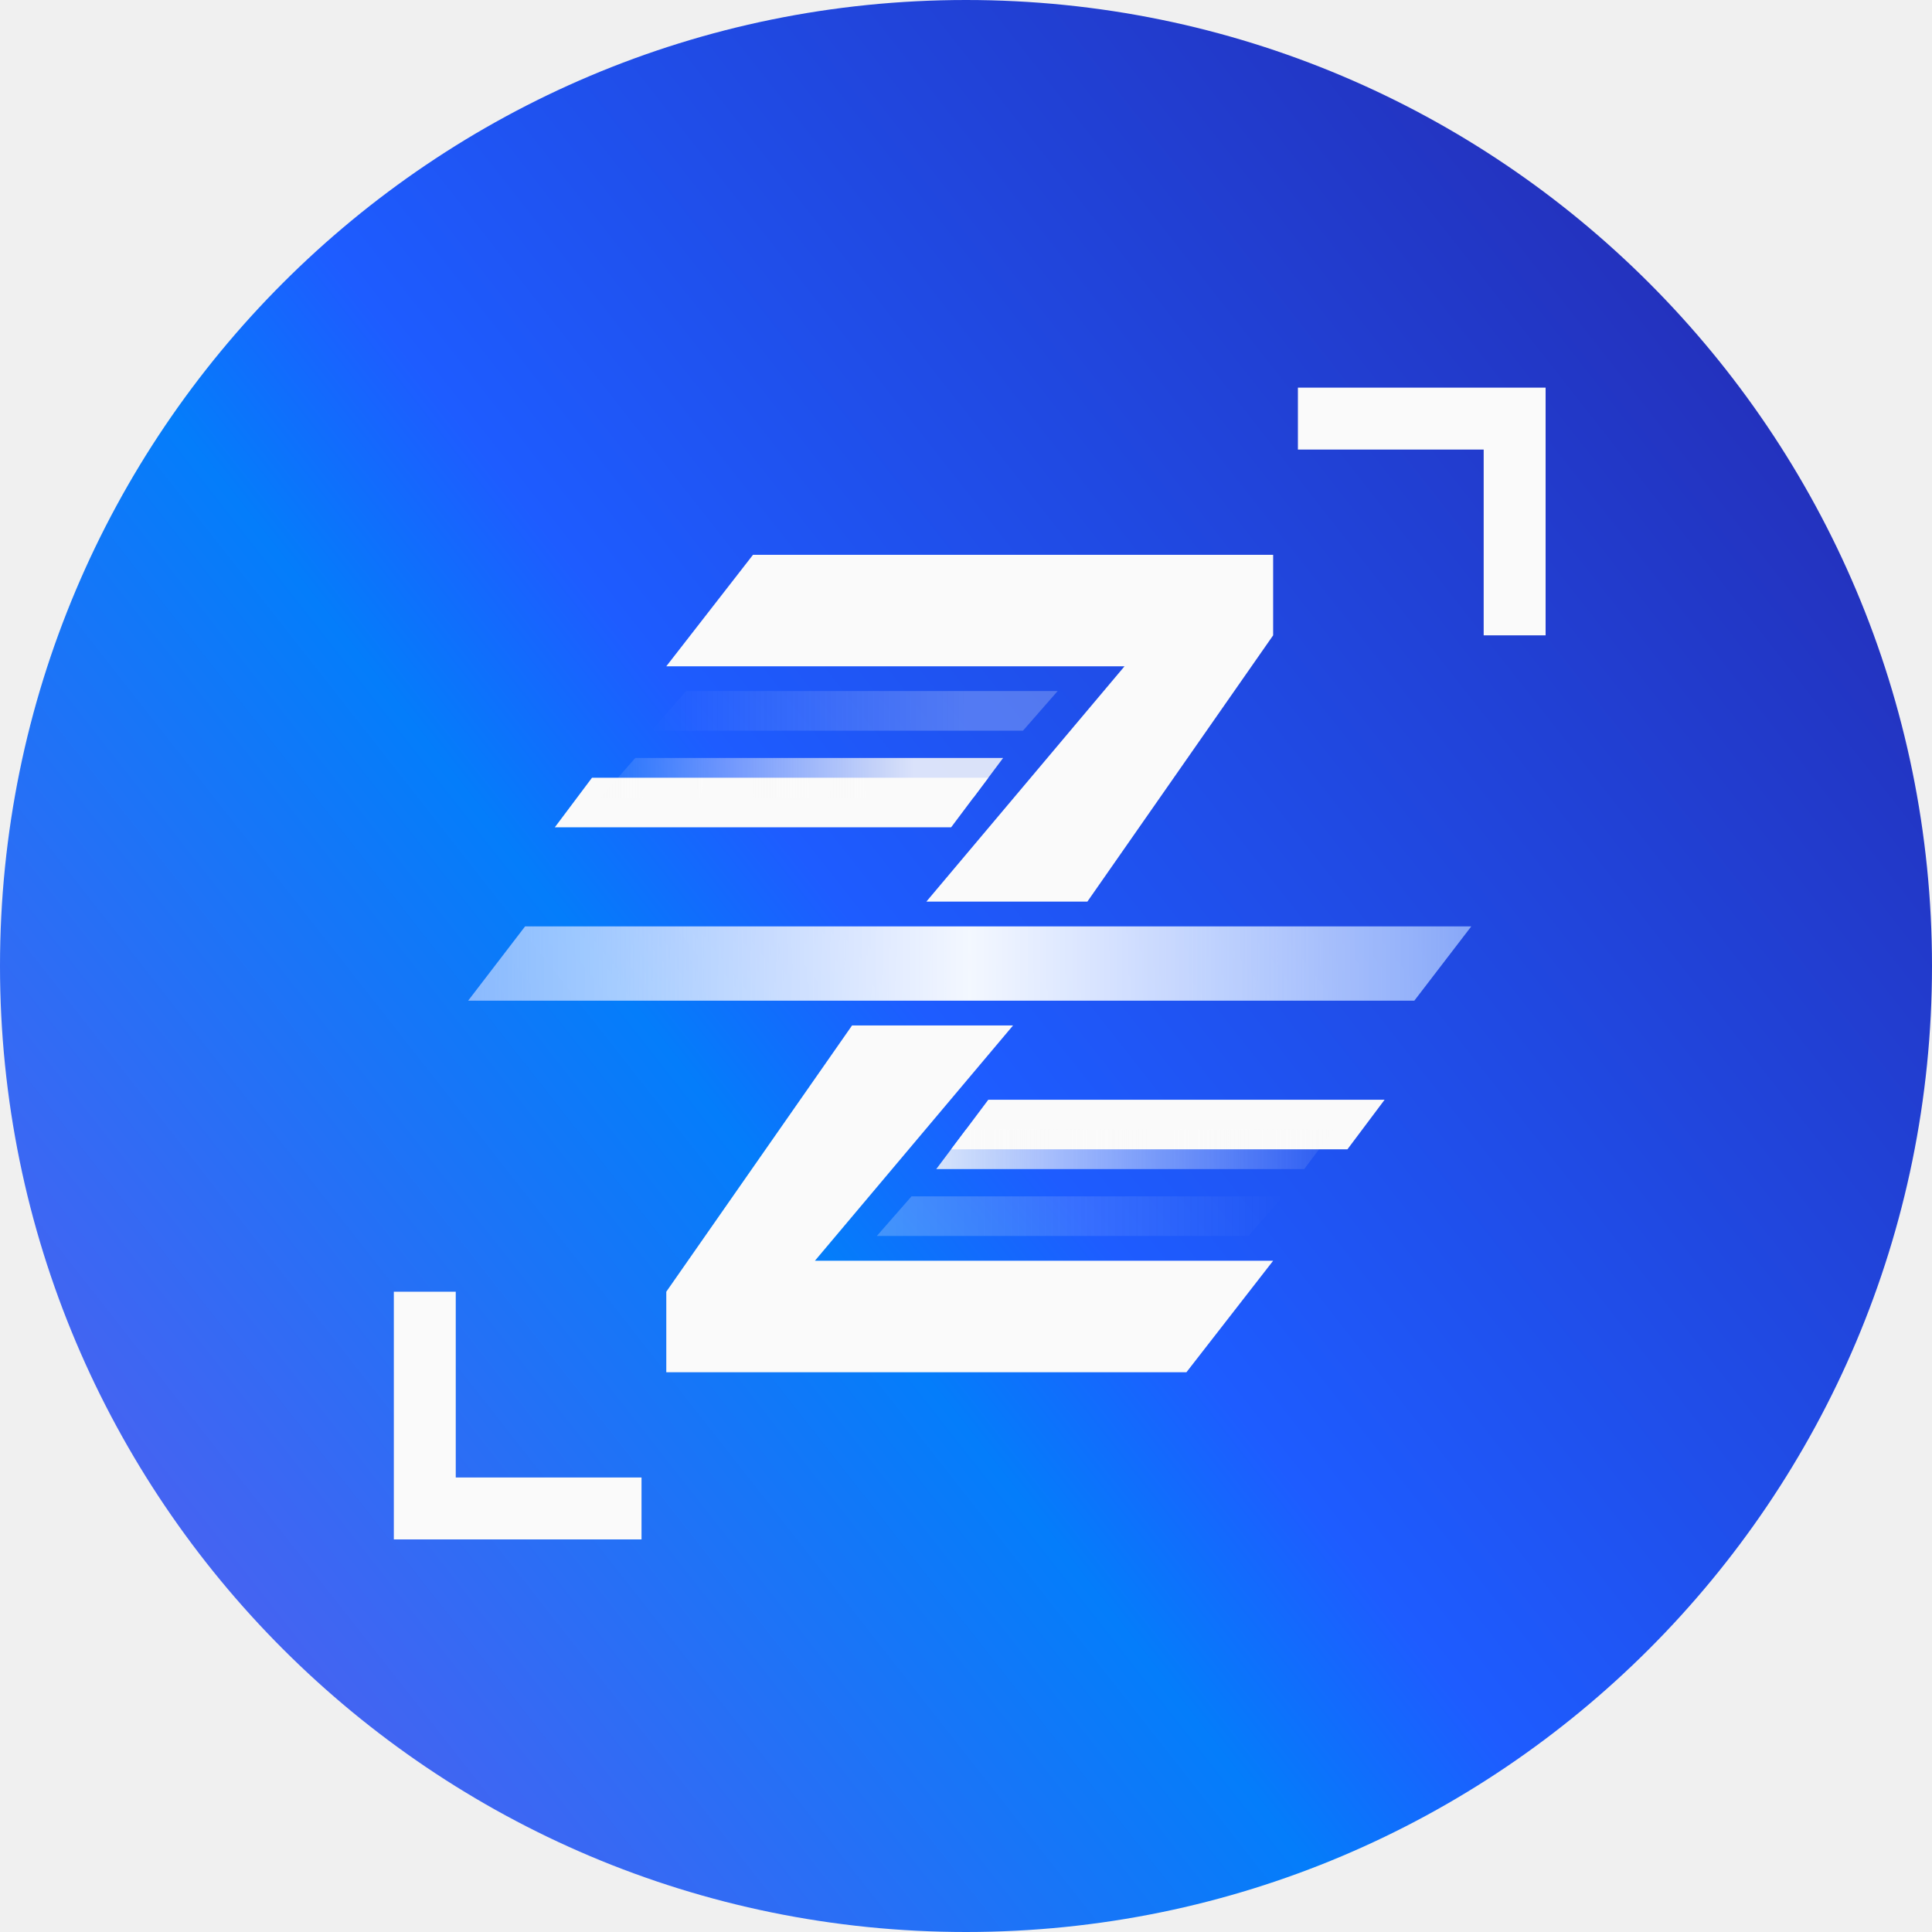
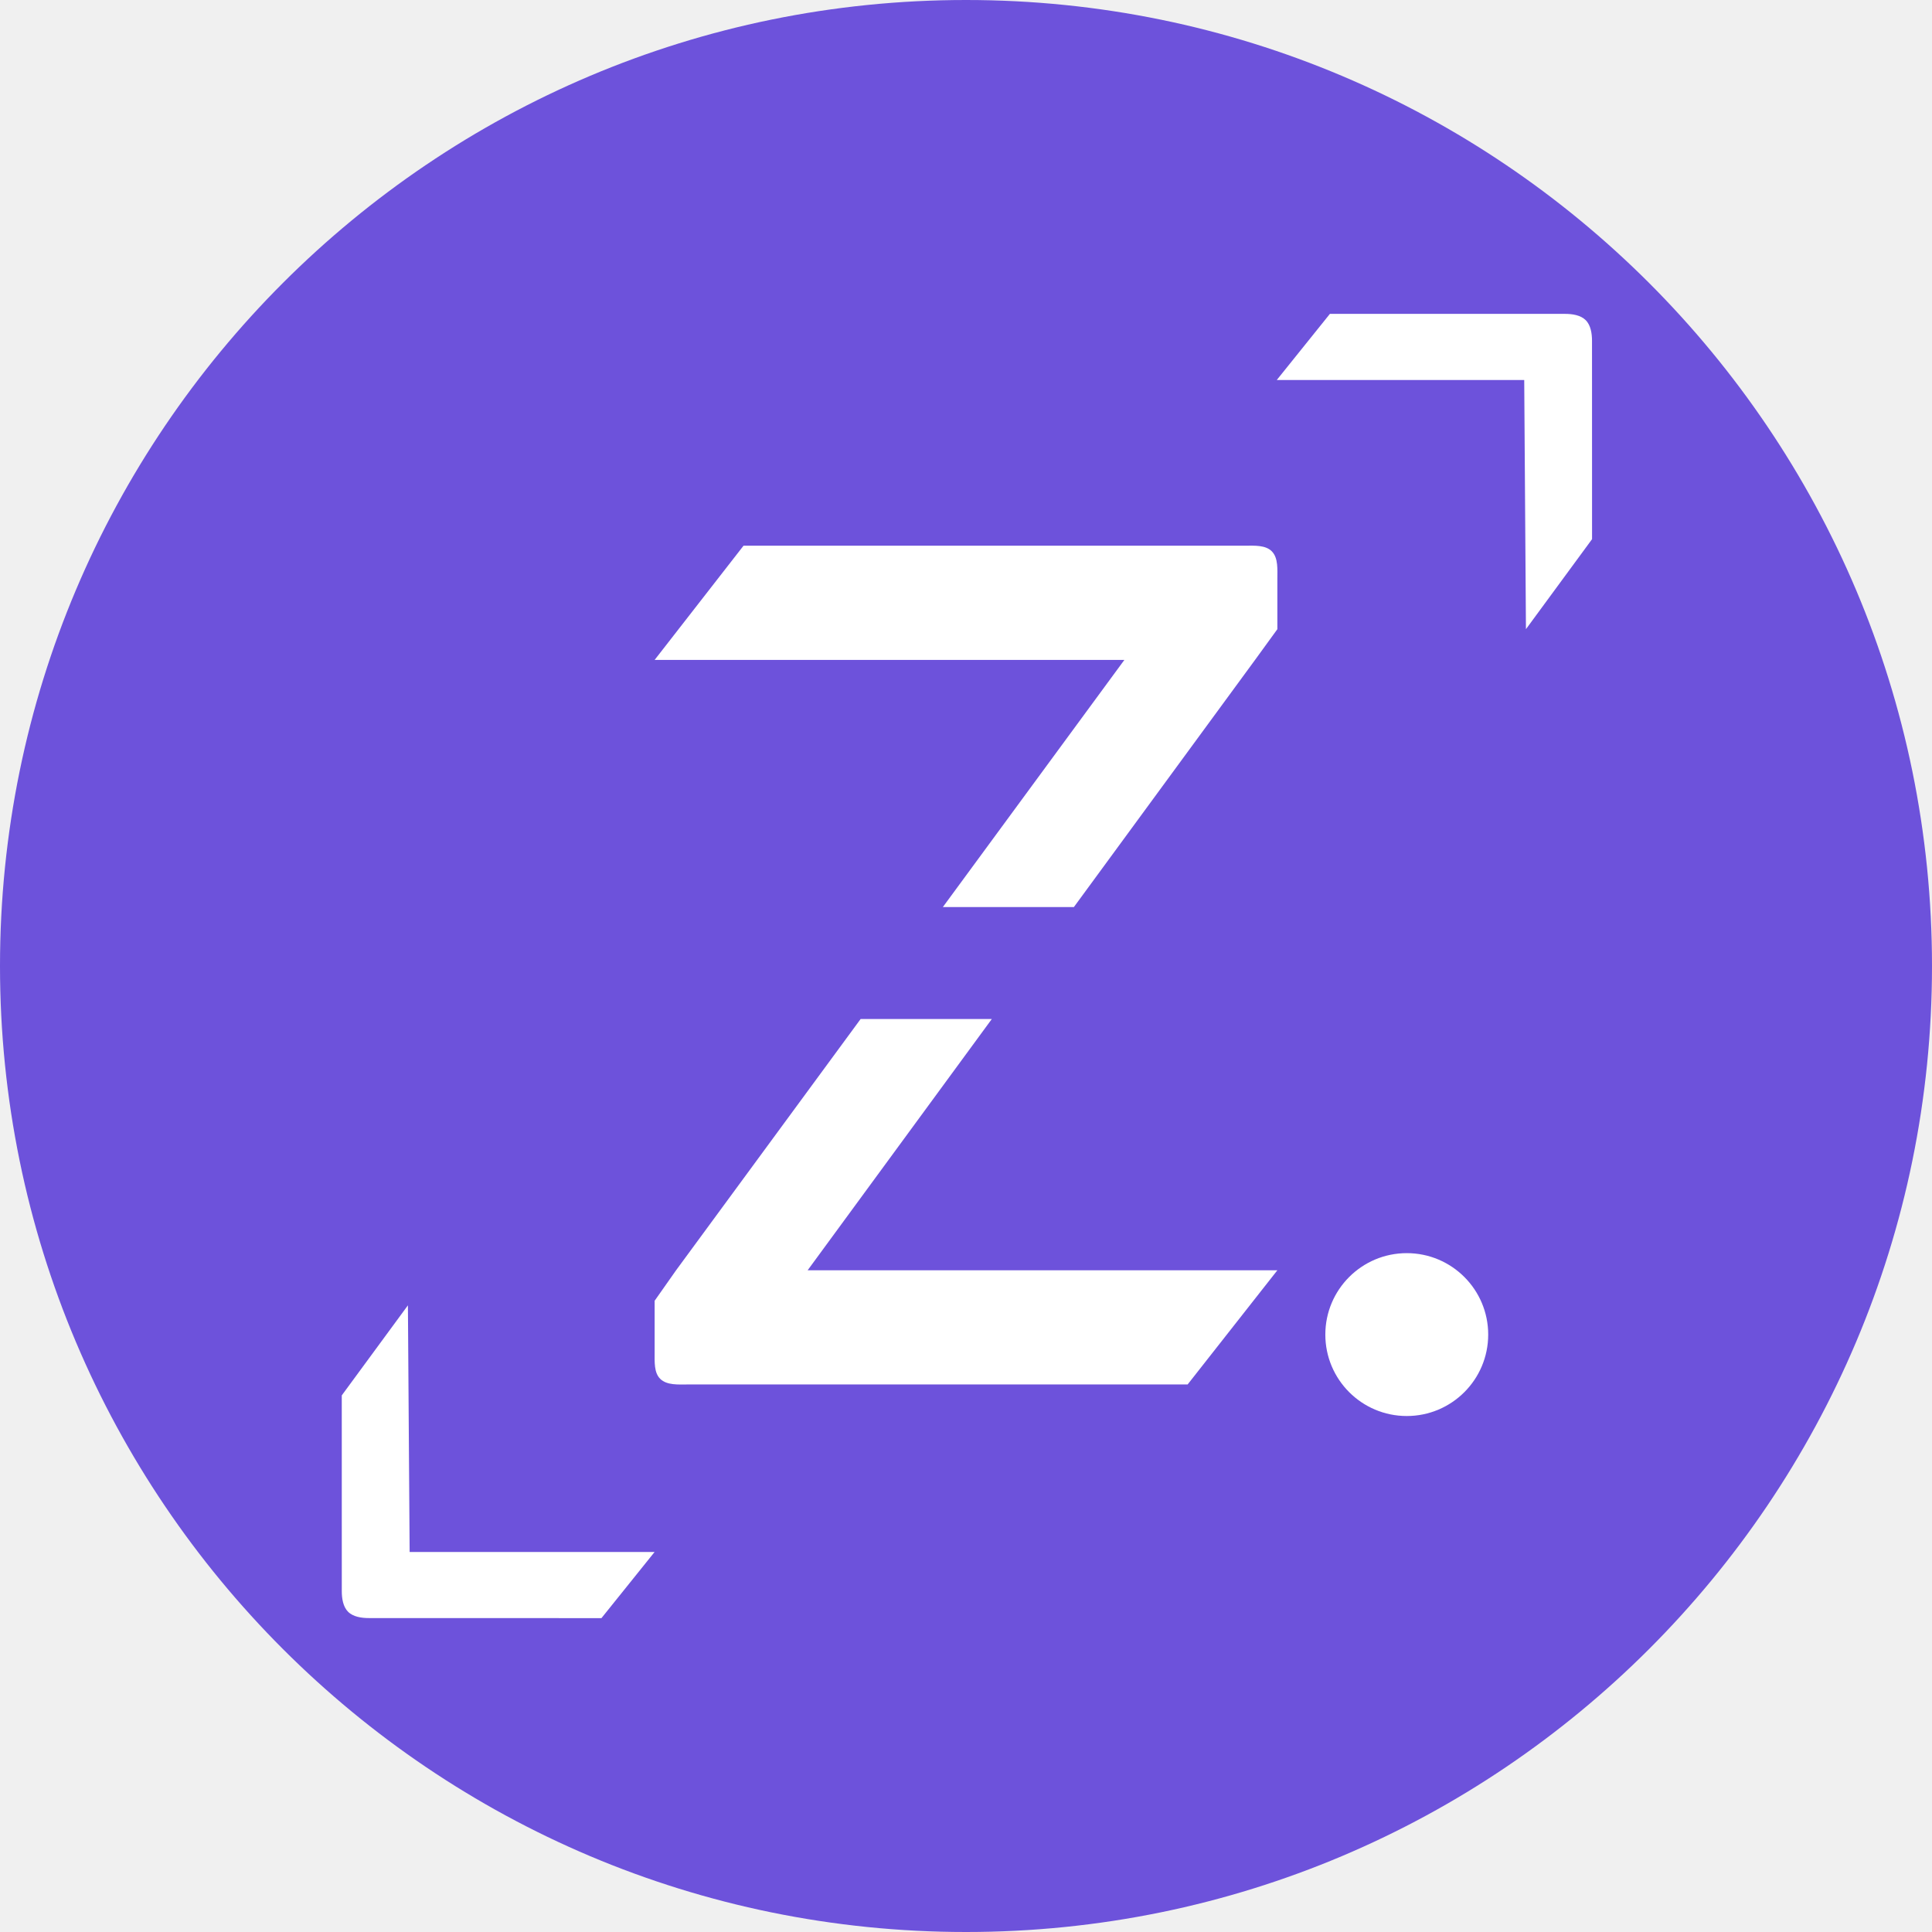
- <svg xmlns="http://www.w3.org/2000/svg" xmlns:xlink="http://www.w3.org/1999/xlink" width="780" height="780" viewBox="0 0 780 780">
-   <defs>
-     <linearGradient id="K">
-       <stop offset="0" stop-color="#505ff0" />
-       <stop offset=".39" stop-color="#047dfa" />
-       <stop offset=".5" stop-color="#1e5cff" />
-       <stop offset="1" stop-color="#2332be" />
-     </linearGradient>
-     <linearGradient id="J">
-       <stop offset="0" stop-color="#f0f0f0" stop-opacity="0" />
-       <stop offset=".105" stop-color="#f0f0f0" />
-       <stop offset=".5" stop-color="#f0f0f0" />
-       <stop offset=".895" stop-color="#f0f0f0" />
-       <stop offset="1" stop-color="#f0f0f0" stop-opacity="0" />
-     </linearGradient>
-     <linearGradient id="I">
-       <stop offset=".461" stop-color="#f0f0f0" />
-       <stop offset="1" stop-color="#fff" />
-     </linearGradient>
-     <linearGradient id="H">
-       <stop offset=".461" stop-color="#19181c" />
-       <stop offset="1" stop-color="#0b0a0d" />
-     </linearGradient>
-     <linearGradient id="G">
-       <stop offset=".642" stop-color="#780005" stop-opacity=".2" />
-       <stop offset=".942" stop-color="#a52000" />
-     </linearGradient>
-     <linearGradient id="F">
-       <stop offset=".059" stop-color="#be08ff" />
-       <stop offset=".362" stop-color="#002616" stop-opacity=".2" />
-     </linearGradient>
-     <linearGradient id="E">
-       <stop offset="0" stop-color="#505ff0" />
-       <stop offset=".42" stop-color="#047dfa" />
-       <stop offset=".503" stop-color="#1e5cff" />
-       <stop offset="1" stop-color="#2332be" />
-     </linearGradient>
-     <linearGradient id="D">
-       <stop offset="0" stop-color="#0b7dff" />
-       <stop offset=".917" stop-color="#0b7dff" stop-opacity="0" />
-     </linearGradient>
-     <linearGradient id="C">
-       <stop offset=".08" stop-color="#0b69ff" stop-opacity="0" />
-       <stop offset="1" stop-color="#0b69ff" />
-     </linearGradient>
-     <linearGradient id="B">
-       <stop offset=".642" stop-color="#780005" stop-opacity=".199" />
-       <stop offset=".943" stop-color="#a52000" />
-     </linearGradient>
-     <linearGradient id="A">
-       <stop offset=".059" stop-color="#be08ff" />
-       <stop offset=".358" stop-color="#002616" stop-opacity=".199" />
-     </linearGradient>
-     <linearGradient id="z">
-       <stop offset="0" stop-color="#044af1" />
-       <stop offset="1" stop-color="#2284ff" />
-     </linearGradient>
-     <linearGradient id="y">
-       <stop offset=".039" stop-color="#14cdff" />
-       <stop offset=".683" stop-color="#2a3cf9" />
-     </linearGradient>
-     <linearGradient id="x">
-       <stop offset="0" stop-color="#e8f0ff" stop-opacity=".553" />
-       <stop offset=".5" stop-color="#f7f5f9" />
-       <stop offset="1" stop-color="#e8f0ff" stop-opacity=".553" />
-     </linearGradient>
-     <linearGradient id="w">
-       <stop offset=".044" stop-color="#14cdff" />
-       <stop offset=".684" stop-color="#2a3cf9" />
-     </linearGradient>
-     <linearGradient id="v">
-       <stop offset="0" stop-color="#044af1" />
-       <stop offset="1" stop-color="#2284ff" />
-     </linearGradient>
-     <linearGradient id="u">
-       <stop offset="0" stop-color="#505ff0" />
-       <stop offset=".42" stop-color="#047dfa" />
-       <stop offset=".5" stop-color="#1e5cff" />
-       <stop offset="1" stop-color="#2332be" />
-     </linearGradient>
-     <linearGradient id="t">
-       <stop offset="0" stop-color="#044af1" stop-opacity=".353" />
-       <stop offset="1" stop-color="#044af1" stop-opacity="0" />
-     </linearGradient>
-     <linearGradient id="s">
-       <stop offset="0" stop-color="#044af1" />
-       <stop offset="1" stop-color="#044af1" stop-opacity=".082" />
-     </linearGradient>
-     <linearGradient id="r">
-       <stop offset="0" stop-color="#044af1" stop-opacity=".084" />
-       <stop offset="1" stop-color="#044af1" />
-     </linearGradient>
-     <linearGradient id="q">
-       <stop offset="0" stop-color="#044af1" stop-opacity="0" />
-       <stop offset="1" stop-color="#044af1" stop-opacity=".354" />
-     </linearGradient>
-     <linearGradient id="p">
-       <stop offset="0" stop-color="#0b3cc2" stop-opacity=".803" />
-       <stop offset=".5" stop-color="#0b62ff" />
-       <stop offset="1" stop-color="#0b3cc2" stop-opacity=".803" />
-     </linearGradient>
-     <linearGradient id="o">
-       <stop offset="0" stop-color="#0b0a0d" stop-opacity=".846" />
-       <stop offset="1" stop-color="#0b0a0d" stop-opacity=".015" />
-     </linearGradient>
-     <linearGradient id="n">
-       <stop offset="0" stop-color="#0b0a0d" stop-opacity=".244" />
-       <stop offset="1" stop-color="#0b0a0d" stop-opacity="0" />
-     </linearGradient>
-     <linearGradient id="m">
-       <stop offset="0" stop-color="#0b0a0d" stop-opacity=".01" />
-       <stop offset="1" stop-color="#0b0a0d" stop-opacity=".849" />
-     </linearGradient>
-     <linearGradient id="l">
-       <stop offset="0" stop-color="#0b0a0d" stop-opacity="0" />
-       <stop offset="1" stop-color="#0b0a0d" stop-opacity=".237" />
-     </linearGradient>
-     <linearGradient id="k">
-       <stop offset="0" stop-opacity=".795" />
-       <stop offset=".5" />
-       <stop offset="1" stop-opacity=".805" />
-     </linearGradient>
-     <linearGradient id="j">
-       <stop offset="0" stop-color="#fafafa" stop-opacity=".846" />
-       <stop offset="1" stop-color="#fafafa" stop-opacity=".051" />
-     </linearGradient>
-     <linearGradient id="i">
-       <stop offset="0" stop-color="#fafafa" stop-opacity=".237" />
-       <stop offset="1" stop-color="#fafafa" stop-opacity="0" />
-     </linearGradient>
-     <linearGradient id="h">
-       <stop offset="0" stop-color="#ff0039" stop-opacity=".049" />
-       <stop offset="1" stop-color="#ff0039" stop-opacity=".846" />
-     </linearGradient>
-     <linearGradient id="g">
-       <stop offset="0" stop-color="#ff0039" stop-opacity="0" />
-       <stop offset="1" stop-color="#ff0039" stop-opacity=".239" />
-     </linearGradient>
-     <linearGradient id="f">
-       <stop offset="0" stop-color="#fafafa" stop-opacity=".549" />
-       <stop offset=".5" stop-color="#fff" />
-       <stop offset="1" stop-color="#fafafa" stop-opacity=".549" />
-     </linearGradient>
-     <linearGradient id="e">
-       <stop offset="0" stop-color="#ff0039" stop-opacity=".553" />
-       <stop offset=".5" stop-color="#ff0048" />
-       <stop offset="1" stop-color="#ff0039" stop-opacity=".553" />
-     </linearGradient>
-     <linearGradient id="d">
-       <stop offset="0" stop-color="#ff0039" stop-opacity=".854" />
-       <stop offset="1" stop-color="#ff0039" stop-opacity=".049" />
-     </linearGradient>
-     <linearGradient id="c">
-       <stop offset="0" stop-color="#fafafa" stop-opacity=".047" />
-       <stop offset="1" stop-color="#fafafa" stop-opacity=".855" />
-     </linearGradient>
-     <linearGradient id="a">
-       <stop offset="0" stop-color="#fafafa" stop-opacity="0" />
-       <stop offset="1" stop-color="#fafafa" stop-opacity=".235" />
-     </linearGradient>
-     <linearGradient id="b">
-       <stop offset="0" stop-color="#ff0039" stop-opacity="0" />
-       <stop offset="1" stop-color="#ff0039" stop-opacity=".241" />
-     </linearGradient>
-     <linearGradient xlink:href="#a" id="ai" x1="161" x2="287.81" y1="153" y2="152.849" gradientTransform="translate(-32)" gradientUnits="userSpaceOnUse" />
-     <linearGradient xlink:href="#b" id="ak" x1="161" x2="287.678" y1="153" y2="153.007" gradientTransform="rotate(180 272.5 255)" gradientUnits="userSpaceOnUse" />
-     <linearGradient xlink:href="#c" id="aj" x1="161" x2="287.81" y1="153" y2="152.849" gradientTransform="translate(-52.5186 27)" gradientUnits="userSpaceOnUse" />
-     <linearGradient xlink:href="#d" id="al" x1="161" x2="287.81" y1="153" y2="152.849" gradientTransform="translate(81.0167 177)" gradientUnits="userSpaceOnUse" />
-     <linearGradient xlink:href="#e" id="W" x1="55" x2="460" y1="255" y2="255" gradientUnits="userSpaceOnUse" />
-     <linearGradient xlink:href="#f" id="Z" x1="55" x2="460" y1="255" y2="255" gradientUnits="userSpaceOnUse" />
-     <linearGradient xlink:href="#g" id="ac" x1="129" x2="293" y1="153" y2="153" gradientUnits="userSpaceOnUse" />
-     <linearGradient xlink:href="#h" id="ad" x1="108.481" x2="270.995" y1="180" y2="180" gradientUnits="userSpaceOnUse" />
-     <linearGradient xlink:href="#i" id="aq" x1="220" x2="384" y1="357" y2="357" gradientUnits="userSpaceOnUse" />
-     <linearGradient xlink:href="#j" id="ar" x1="243.983" x2="404.531" y1="330" y2="330" gradientUnits="userSpaceOnUse" />
-     <linearGradient xlink:href="#k" id="Y" x1="55" x2="460" y1="255" y2="255" gradientUnits="userSpaceOnUse" />
-     <linearGradient xlink:href="#l" id="ag" x1="129" x2="293" y1="153" y2="153" gradientUnits="userSpaceOnUse" />
-     <linearGradient xlink:href="#m" id="ah" x1="108.481" x2="270.995" y1="180" y2="180" gradientUnits="userSpaceOnUse" />
-     <linearGradient xlink:href="#n" id="ao" x1="220" x2="384" y1="357" y2="357" gradientUnits="userSpaceOnUse" />
-     <linearGradient xlink:href="#o" id="ap" x1="243.983" x2="404.531" y1="330" y2="330" gradientUnits="userSpaceOnUse" />
-     <linearGradient xlink:href="#p" id="X" x1="55" x2="460" y1="255" y2="255" gradientUnits="userSpaceOnUse" />
-     <linearGradient xlink:href="#q" id="af" x1="129" x2="293" y1="153" y2="153" gradientUnits="userSpaceOnUse" />
-     <linearGradient xlink:href="#r" id="ae" x1="108.481" x2="270.995" y1="180" y2="180" gradientUnits="userSpaceOnUse" />
-     <linearGradient xlink:href="#s" id="am" x1="243.983" x2="404.531" y1="330" y2="330" gradientUnits="userSpaceOnUse" />
-     <linearGradient xlink:href="#t" id="an" x1="220" x2="384" y1="357" y2="357" gradientUnits="userSpaceOnUse" />
-     <linearGradient xlink:href="#u" id="L" x1="-94" x2="512" y1="506.614" y2="53.858" gradientUnits="userSpaceOnUse" />
-     <linearGradient xlink:href="#v" id="S" x1="380" x2="490" y1="90" y2="47.725" gradientUnits="userSpaceOnUse" />
-     <linearGradient xlink:href="#w" id="R" x1="25" x2="210" y1="487.5" y2="280" gradientUnits="userSpaceOnUse" />
-     <linearGradient xlink:href="#x" id="ab" x1="55" x2="460" y1="255" y2="255" gradientUnits="userSpaceOnUse" />
-     <linearGradient xlink:href="#y" id="as" x1="25" x2="210" y1="487.5" y2="280" gradientUnits="userSpaceOnUse" />
-     <linearGradient xlink:href="#z" id="at" x1="380" x2="490" y1="90" y2="47.487" gradientUnits="userSpaceOnUse" />
-     <linearGradient xlink:href="#A" id="au" x1="0" x2="380" y1="512" y2="90" gradientUnits="userSpaceOnUse" />
-     <linearGradient xlink:href="#B" id="av" x1="131.827" x2="490" y1="422.436" y2="22.5" gradientUnits="userSpaceOnUse" />
-     <linearGradient xlink:href="#C" id="T" x1="268.534" x2="383.966" y1="160" y2="160" gradientUnits="userSpaceOnUse" />
-     <linearGradient xlink:href="#D" id="V" x1="131.827" x2="245.673" y1="350" y2="350" gradientUnits="userSpaceOnUse" />
-     <linearGradient xlink:href="#E" id="N" x1="-94" x2="532.181" y1="508.466" y2="41.002" gradientUnits="userSpaceOnUse" />
-     <linearGradient xlink:href="#F" id="aw" x1="0" x2="383.173" y1="512" y2="87.564" gradientUnits="userSpaceOnUse" />
-     <linearGradient xlink:href="#G" id="az" x1="131.827" x2="490" y1="422.436" y2="22.5" gradientUnits="userSpaceOnUse" />
-     <linearGradient xlink:href="#J" id="U" x1="272.5" x2="380" y1="230" y2="90" gradientUnits="userSpaceOnUse" />
-     <linearGradient xlink:href="#F" id="ay" x1="0" x2="383.173" y1="512" y2="87.564" gradientUnits="userSpaceOnUse" />
-     <linearGradient xlink:href="#K" id="Q" x1="-95.401" x2="556.542" y1="519.603" y2="7.455" gradientUnits="userSpaceOnUse" />
-     <linearGradient xlink:href="#E" id="M" x1="-94" x2="532.181" y1="508.466" y2="41.002" gradientUnits="userSpaceOnUse" />
-     <linearGradient xlink:href="#x" id="aa" x1="55" x2="460" y1="255" y2="255" gradientUnits="userSpaceOnUse" />
-     <linearGradient xlink:href="#G" id="ax" x1="131.827" x2="490" y1="422.436" y2="22.5" gradientUnits="userSpaceOnUse" />
-     <radialGradient xlink:href="#H" id="O" cx="256" cy="256" r="350" fx="256" fy="256" gradientUnits="userSpaceOnUse" />
-     <radialGradient xlink:href="#I" id="P" cx="256" cy="256" r="350" fx="256" fy="256" gradientUnits="userSpaceOnUse" />
-   </defs>
-   <path fill="url(#L)" fill-rule="evenodd" d="M606 256a350 350 0 0 1-350 350A350 350 0 0 1-94 256 350 350 0 0 1 256-94a350 350 0 0 1 350 350Z" transform="translate(134 134)" />
-   <path fill="url(#Q)" fill-rule="evenodd" d="M646 256a390 390 0 0 1-390 390 390 390 0 0 1-390-390 390 390 0 0 1 390-390 390 390 0 0 1 390 390Z" transform="translate(134 134)" />
-   <path fill="#fafafa" fill-rule="evenodd" d="M184 596.5h75v25h-75Zm-25-75h25v100h-25ZM599 181.5h-75v-25h75Zm25 75h-25v-100h25zM304 224l-35 45h185l-80 95h65l75-107.5V224ZM344 414l-75 107.5V554h210l35-45H329l80-95z" />
-   <g fill-rule="evenodd">
-     <path fill="url(#ab)" d="M78 240h382l-23 30H55Z" style="mix-blend-mode:luminosity" transform="translate(134 134)" />
-     <path fill="#0b62ff" d="M78 240h382l-23 30H55Z" opacity=".427" style="mix-blend-mode:color" transform="translate(134 134)" />
+ <svg xmlns="http://www.w3.org/2000/svg" xml:space="preserve" width="2148" height="2148" viewBox="0 0 2148 2148">
+   <g style="display:inline">
+     <path d="M2098 1025.034a1074 1074 0 0 1-1074 1074 1074 1074 0 0 1-1074-1074 1074 1074 0 0 1 1074-1074 1074 1074 0 0 1 1074 1074" style="display:inline;opacity:1;fill:#6d52db;fill-opacity:1;fill-rule:evenodd;stroke-width:4.405;stroke-linecap:square;stroke-dasharray:none" transform="translate(50 48.966)" />
  </g>
-   <g fill-rule="evenodd">
-     <path fill="#fafafa" d="M239 314h160l-15 20H224Z" />
-     <path fill="url(#ai)" d="M143 145h150l-14 16H129Z" transform="translate(134 134)" />
-     <path fill="url(#aj)" d="M122.481 172h148.514l-11.99 16H108.481Z" transform="translate(134 134)" />
+   <g style="display:inline">
+     <path d="m776.68 557.723-98.856 127.002h522.263l-201.81 274.766h145.676l201.41-274.766 24.812-34.164s.075-40.561 0-55.561c-.053-10.536 1.214-23.488-6.175-31-6.936-7.051-19.11-6.283-29-6.277-14.954.008-558.32 0-558.32 0m130.158 526.26-205.172 279.343-23.842 33.899s-.064 42.827 0 57.775c.042 9.883-.848 22.047 6.176 29 7.492 7.418 20.457 6.278 31 6.277h555.403l99.772-126.951H847.933l204.765-279.344z" style="display:inline;opacity:1;fill:#fff;fill-opacity:1;fill-rule:evenodd;stroke:none;stroke-width:32;stroke-linecap:square;stroke-dasharray:none;stroke-opacity:1" transform="translate(50 48.966)" />
  </g>
-   <g fill-rule="evenodd">
-     <path fill="#fafafa" d="M544 464H384l15-20h160z" />
-     <path fill="url(#aq)" d="M370 365H220l14-16h150z" transform="translate(134 134)" />
-     <path fill="url(#ar)" d="M256.017 322h148.514l-11.99 16H243.983z" transform="translate(134 134)" />
+   <g style="display:inline">
+     <path d="M1604.583 1434.822a90.54 90.54 0 0 1-90.54 90.539 90.54 90.54 0 0 1-90.539-90.54 90.54 90.54 0 0 1 90.54-90.539 90.54 90.54 0 0 1 90.539 90.54" style="display:inline;opacity:1;fill:#fff;fill-opacity:1;fill-rule:evenodd;stroke:none;stroke-width:4.527;stroke-linecap:square" transform="translate(50 48.966)" />
+   </g>
+   <g style="display:inline">
+     <path d="m677.76 1676.55-59.068 73.518S375 1750 360 1750c-8.014 0-17.333-1.333-23-7s-7-14.986-7-23c0-15-.018-217.573-.018-217.573l73.536-100.12 1.918 274.243zM1369.518 373.517 1428.586 300H1690c8.014 0 17.333 1.333 23 7s7 14.986 7 23c0 15 .048 220.481.048 220.481l-73.499 100.069-1.916-277.033z" style="display:inline;opacity:1;fill:#fff;fill-opacity:1;fill-rule:evenodd;stroke-width:52;stroke-linecap:square" transform="translate(50 48.966)" />
+   </g>
+   <g style="display:inline">
+     <path fill="none" d="M329.982 300h1390.066v1450.068H329.982z" style="opacity:1;fill:#0b0a0d;fill-opacity:0;stroke-width:10.4;stroke-linecap:round" transform="translate(50 48.966)" />
  </g>
</svg>
